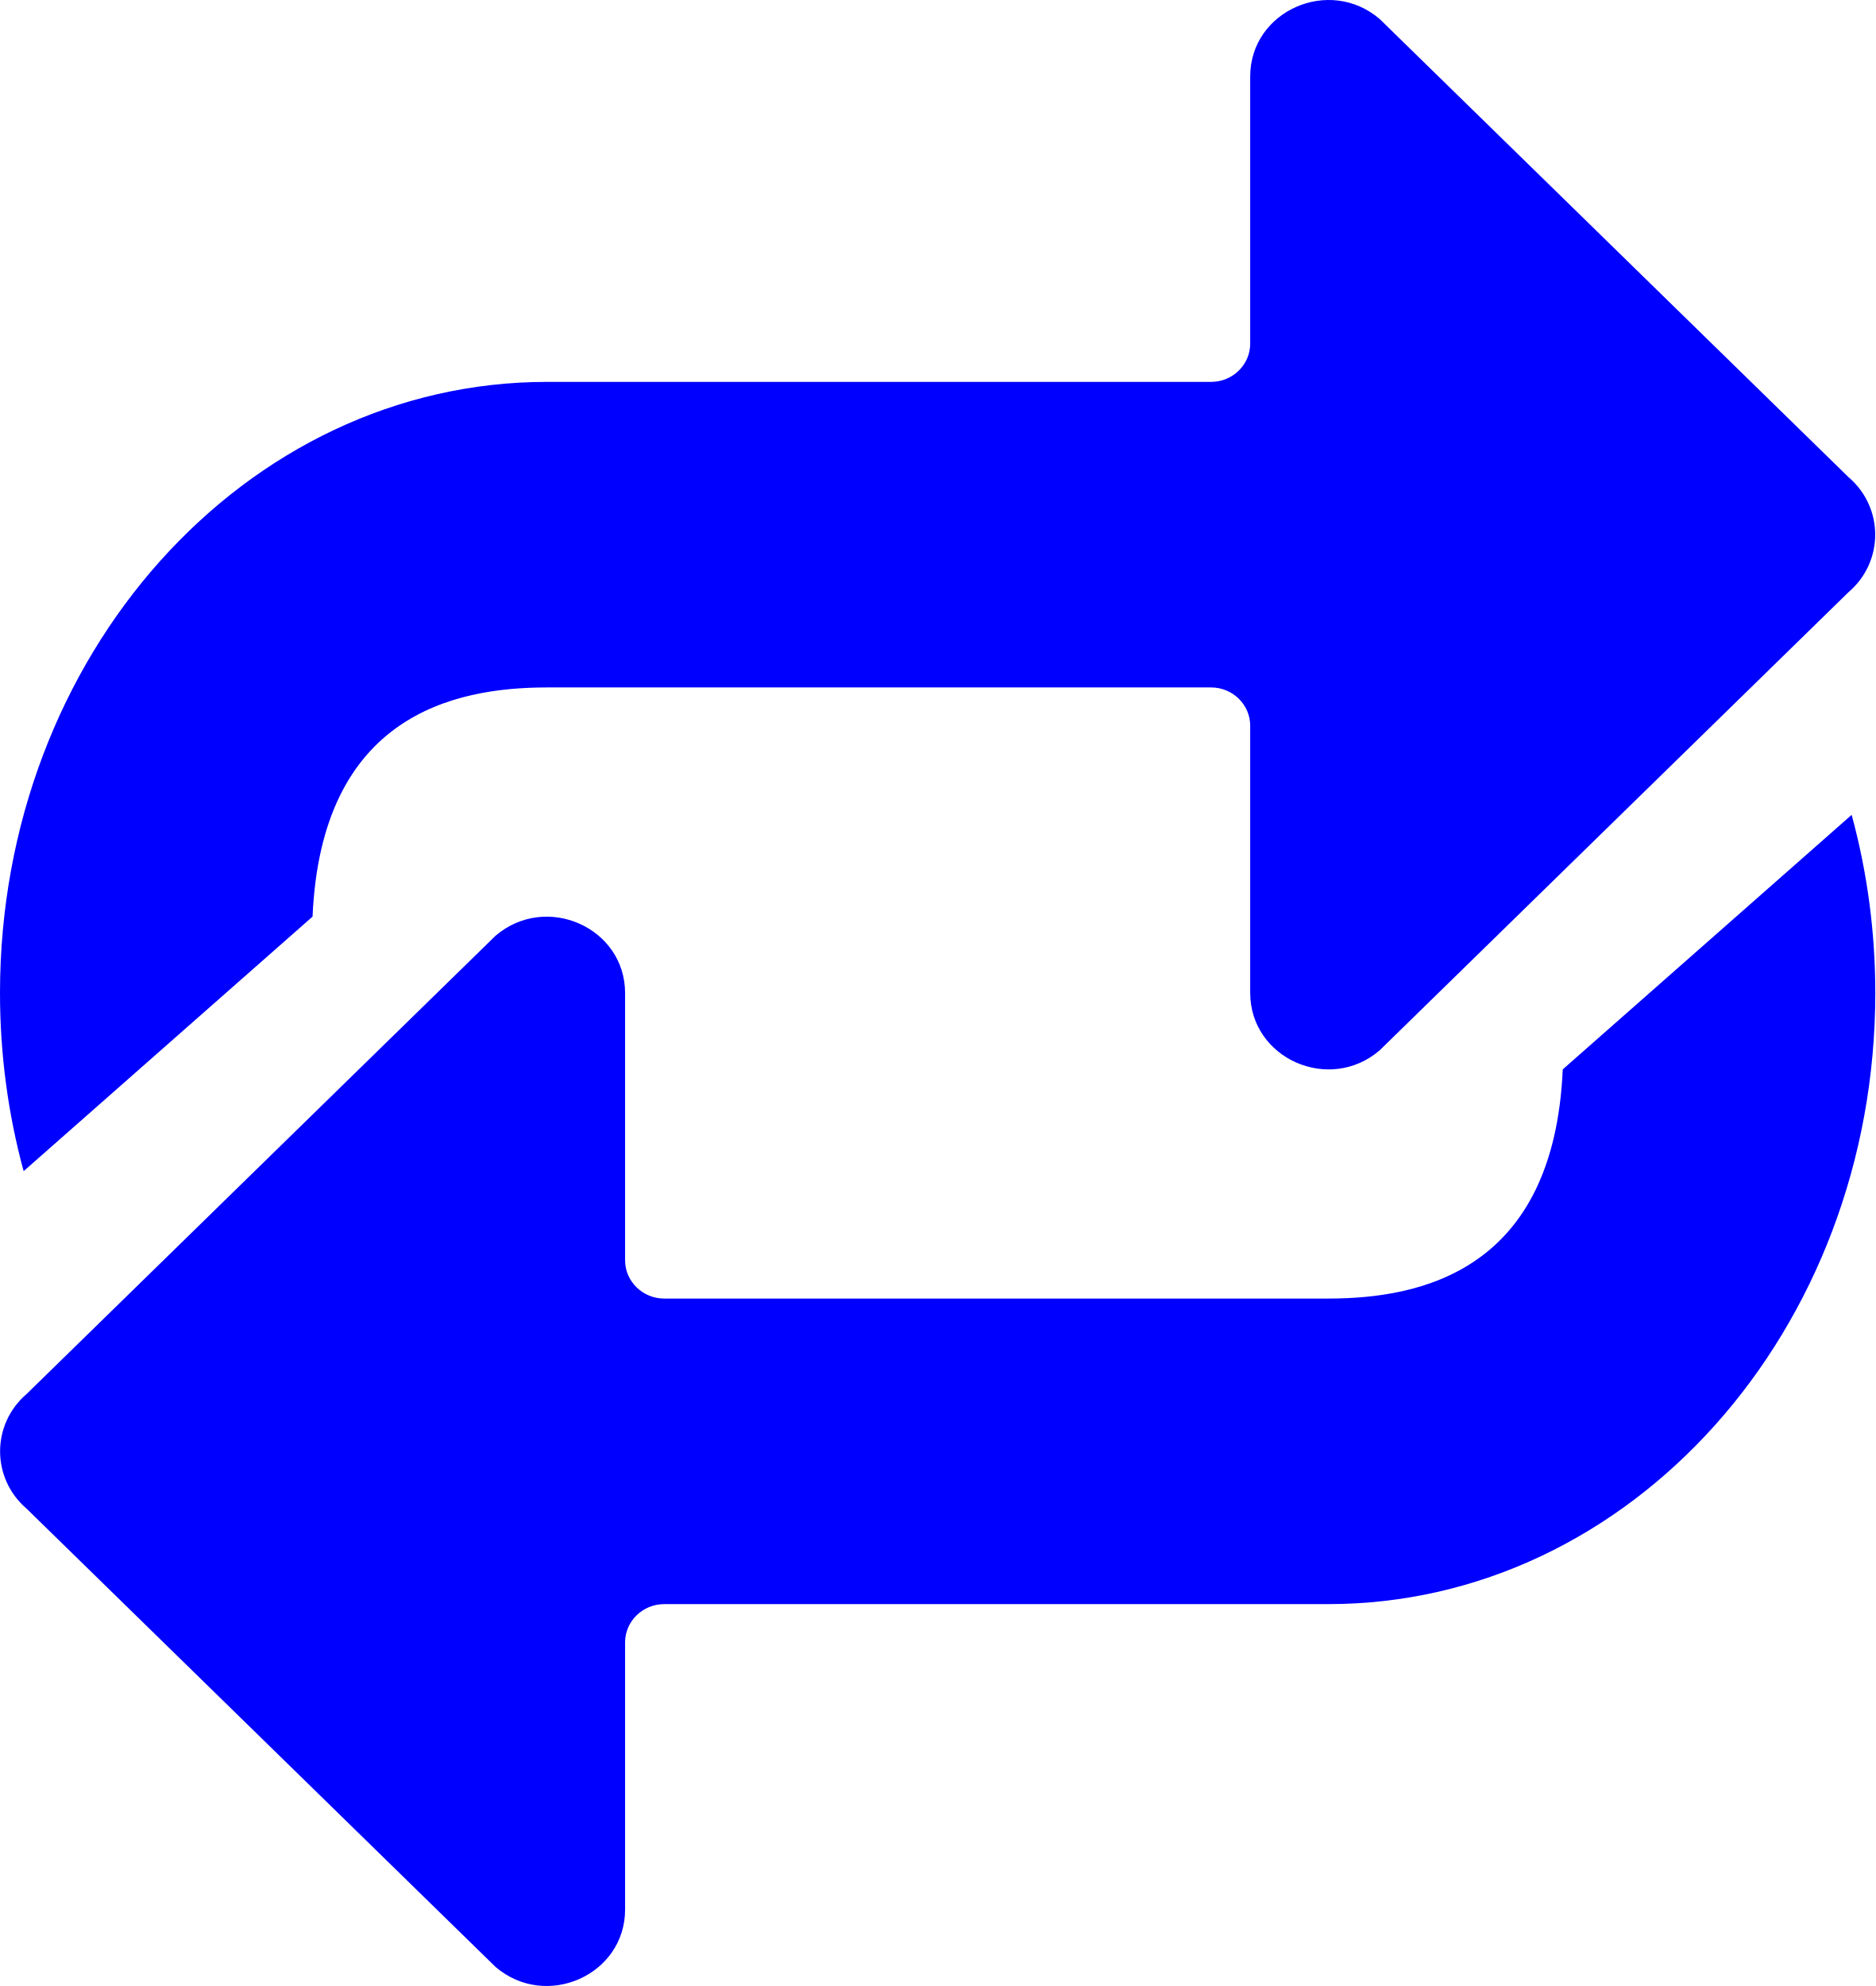
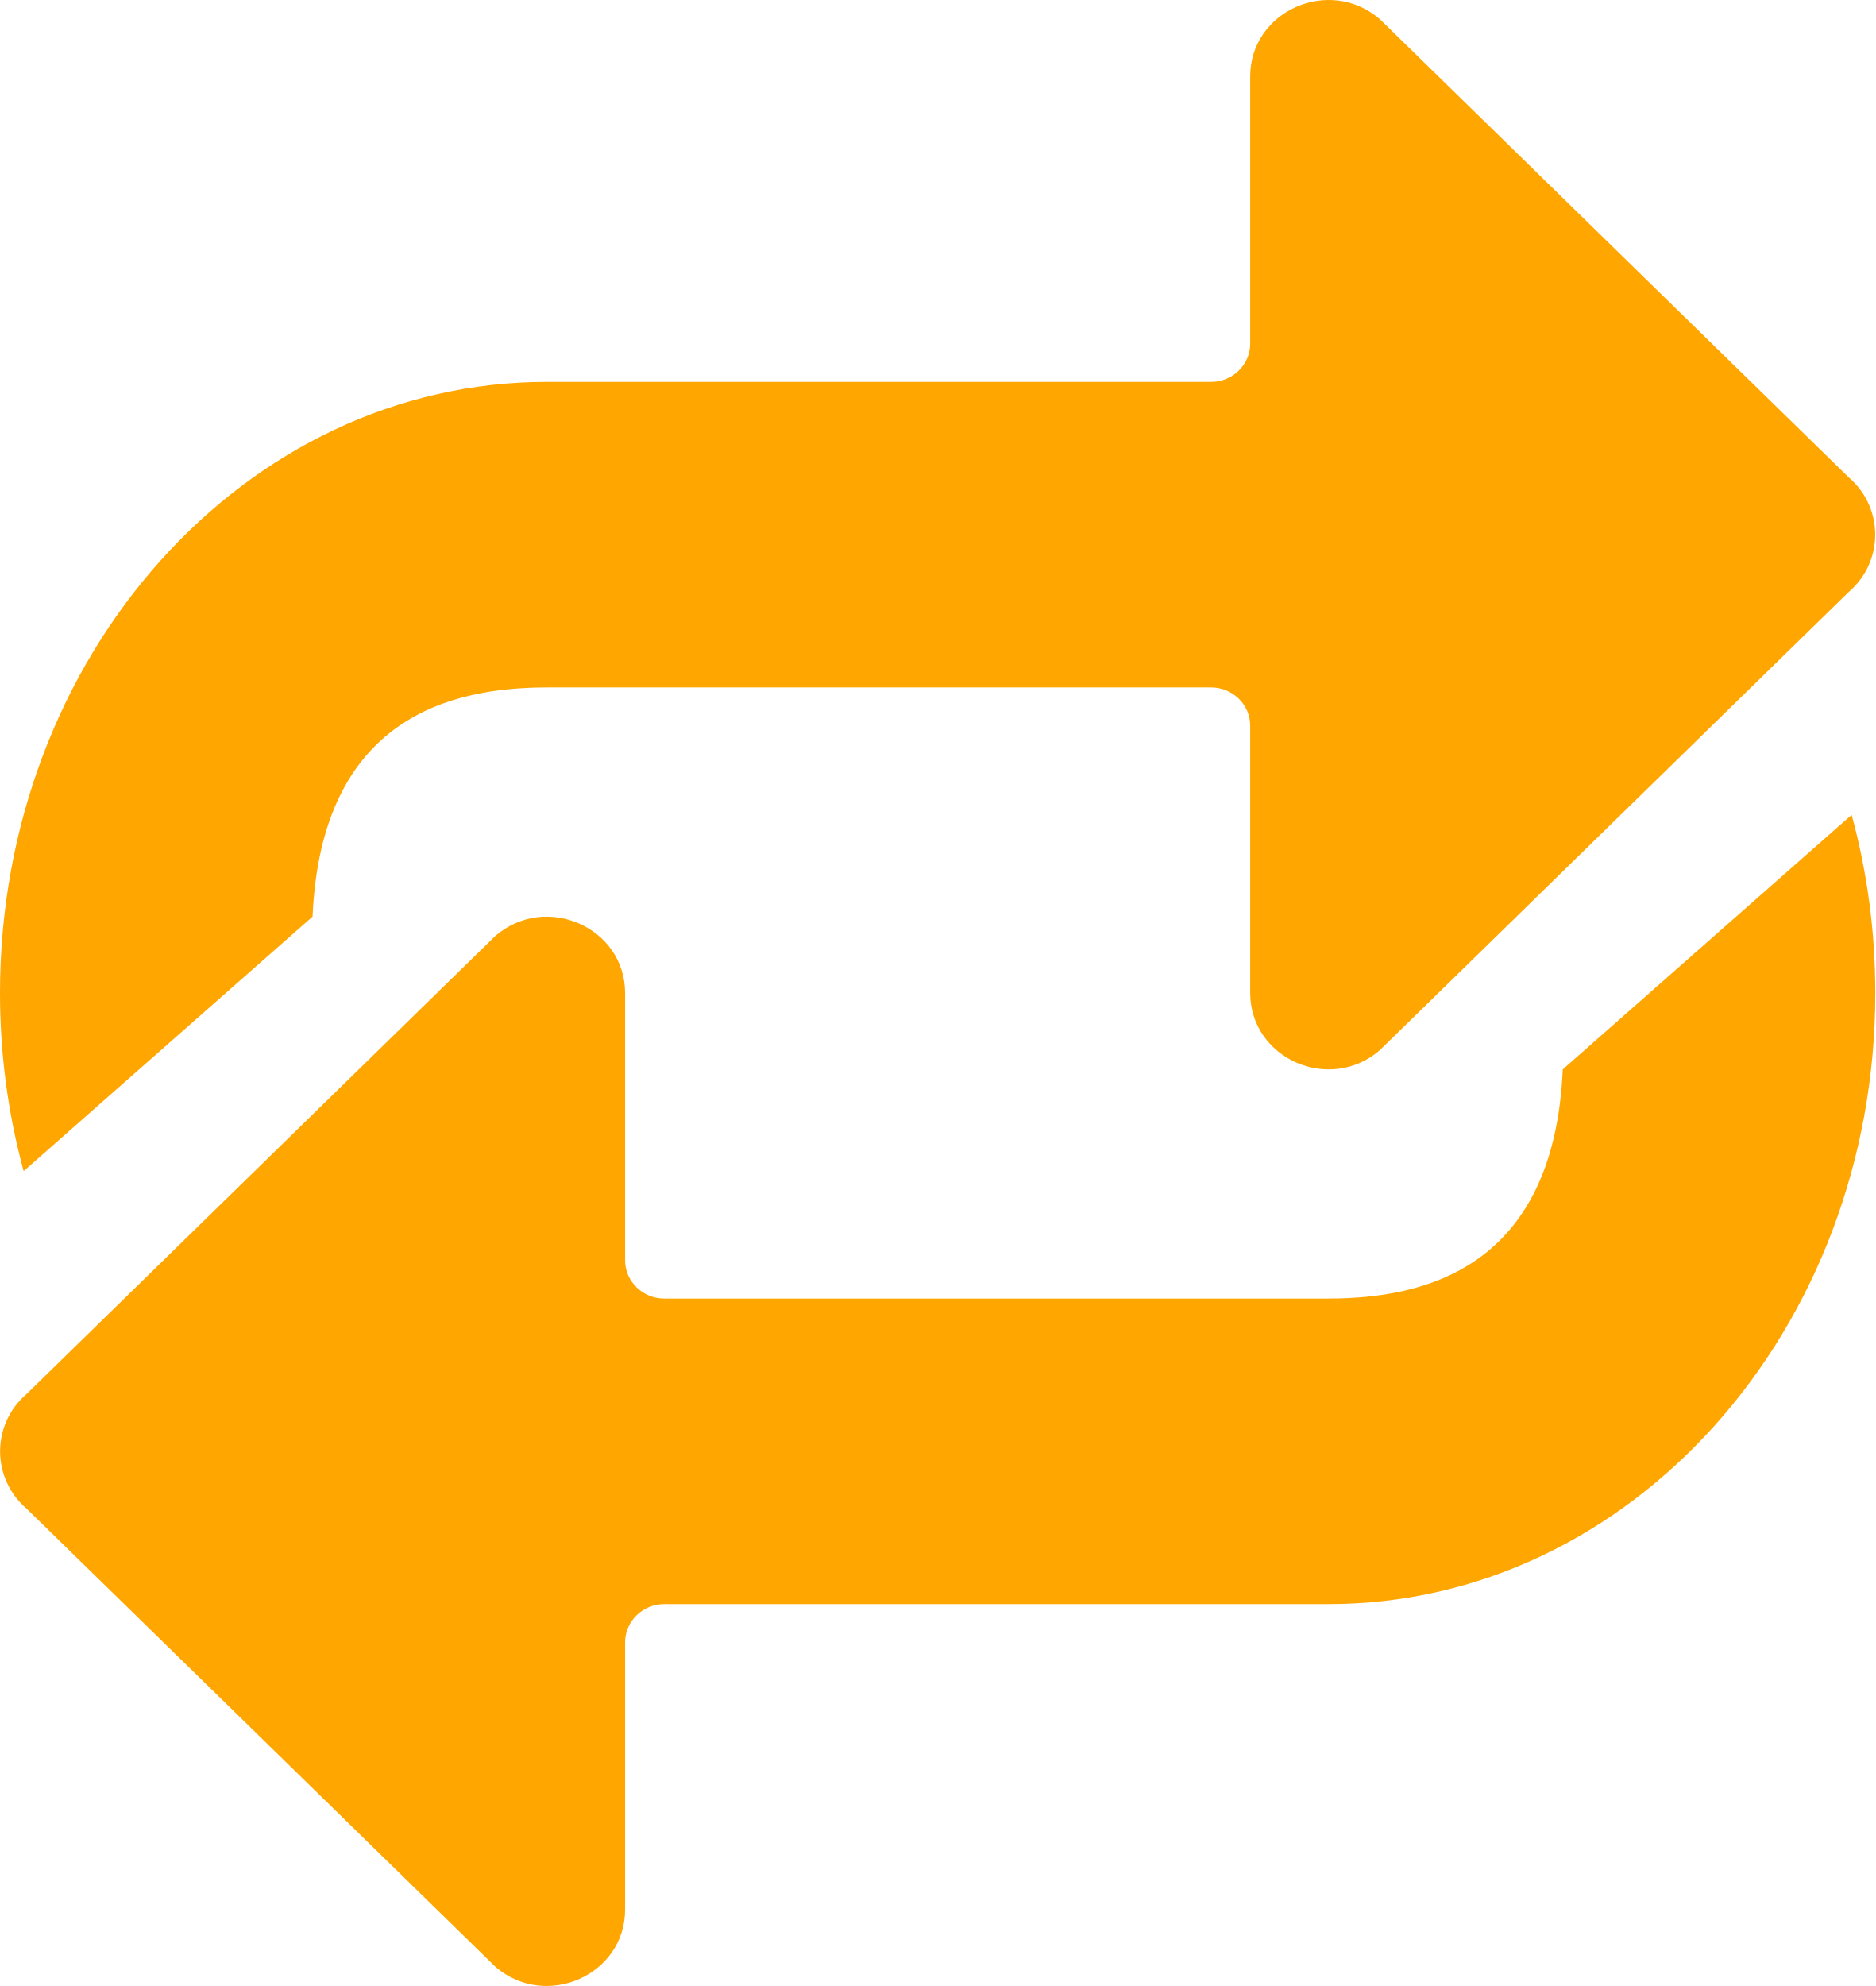
<svg xmlns="http://www.w3.org/2000/svg" width="17" height="18" version="1.1" id="svg1673">
  <defs id="defs1677">
    <linearGradient y2="123.913" y1="4.25" x2="64" x1="64" gradientUnits="userSpaceOnUse" id="SVGID_1_">
      <stop id="stop1646" style="stop-color:#FFAB40" offset="0" />
      <stop id="stop1648" style="stop-color:#FF6D00" offset="1" />
    </linearGradient>
  </defs>
-   <g style="fill:#0000ff;fill-opacity:1" id="g1667" transform="matrix(0.1770833,0,0,0.1730874,-2.833333,-2.077594)">
-     <path d="M 86.63,67 C 84.05,69.27 80,67.43 80,63.99 V 50 c 0,-1.1 -0.9,-2 -2,-2 H 44 C 39.18,48 32.45,49.51 32,60 L 17.22,73.32 C 17.21,73.31 17.2,73.3 17.2,73.29 16.42,70.35 16,67.23 16,64 16,46.33 28.54,32 44,32 h 34 c 1.1,0 2,-0.9 2,-2 V 16.01 c 0,-3.44 4.05,-5.27 6.63,-3.01 l 24,23.99 c 1.82,1.59 1.82,4.43 0,6.02 z" style="fill:#0000ff;fill-opacity:1" id="path1663" />
-     <path d="M 41.37,61 C 43.96,58.74 48,60.57 48,64.01 V 78 c 0,1.1 0.9,2 2,2 h 34 c 4.82,0 11.55,-1.51 12,-12 l 14.78,-13.32 c 0.01,0.01 0.02,0.02 0.02,0.03 0.78,2.94 1.2,6.06 1.2,9.29 0,17.67 -12.54,32 -28,32 H 50 c -1.1,0 -2,0.9 -2,2 v 13.99 c 0,3.44 -4.05,5.27 -6.63,3.01 l -24,-23.99 c -1.82,-1.59 -1.82,-4.43 0,-6.02 z" style="fill:#0000ff;fill-opacity:1" id="path1665" />
+   <g style="fill:#ffa600;fill-opacity:1" id="g1667" transform="matrix(0.1770833,0,0,0.1730874,-2.833333,-2.077594)">
+     <path d="M 86.63,67 C 84.05,69.27 80,67.43 80,63.99 V 50 c 0,-1.1 -0.9,-2 -2,-2 H 44 C 39.18,48 32.45,49.51 32,60 L 17.22,73.32 C 17.21,73.31 17.2,73.3 17.2,73.29 16.42,70.35 16,67.23 16,64 16,46.33 28.54,32 44,32 h 34 c 1.1,0 2,-0.9 2,-2 V 16.01 c 0,-3.44 4.05,-5.27 6.63,-3.01 l 24,23.99 c 1.82,1.59 1.82,4.43 0,6.02 z" style="fill:#ffa600;fill-opacity:1" id="path1663" />
+     <path d="M 41.37,61 C 43.96,58.74 48,60.57 48,64.01 V 78 c 0,1.1 0.9,2 2,2 h 34 c 4.82,0 11.55,-1.51 12,-12 l 14.78,-13.32 c 0.01,0.01 0.02,0.02 0.02,0.03 0.78,2.94 1.2,6.06 1.2,9.29 0,17.67 -12.54,32 -28,32 H 50 c -1.1,0 -2,0.9 -2,2 v 13.99 c 0,3.44 -4.05,5.27 -6.63,3.01 l -24,-23.99 c -1.82,-1.59 -1.82,-4.43 0,-6.02 z" style="fill:#ffa600;fill-opacity:1" id="path1665" />
  </g>
</svg>
